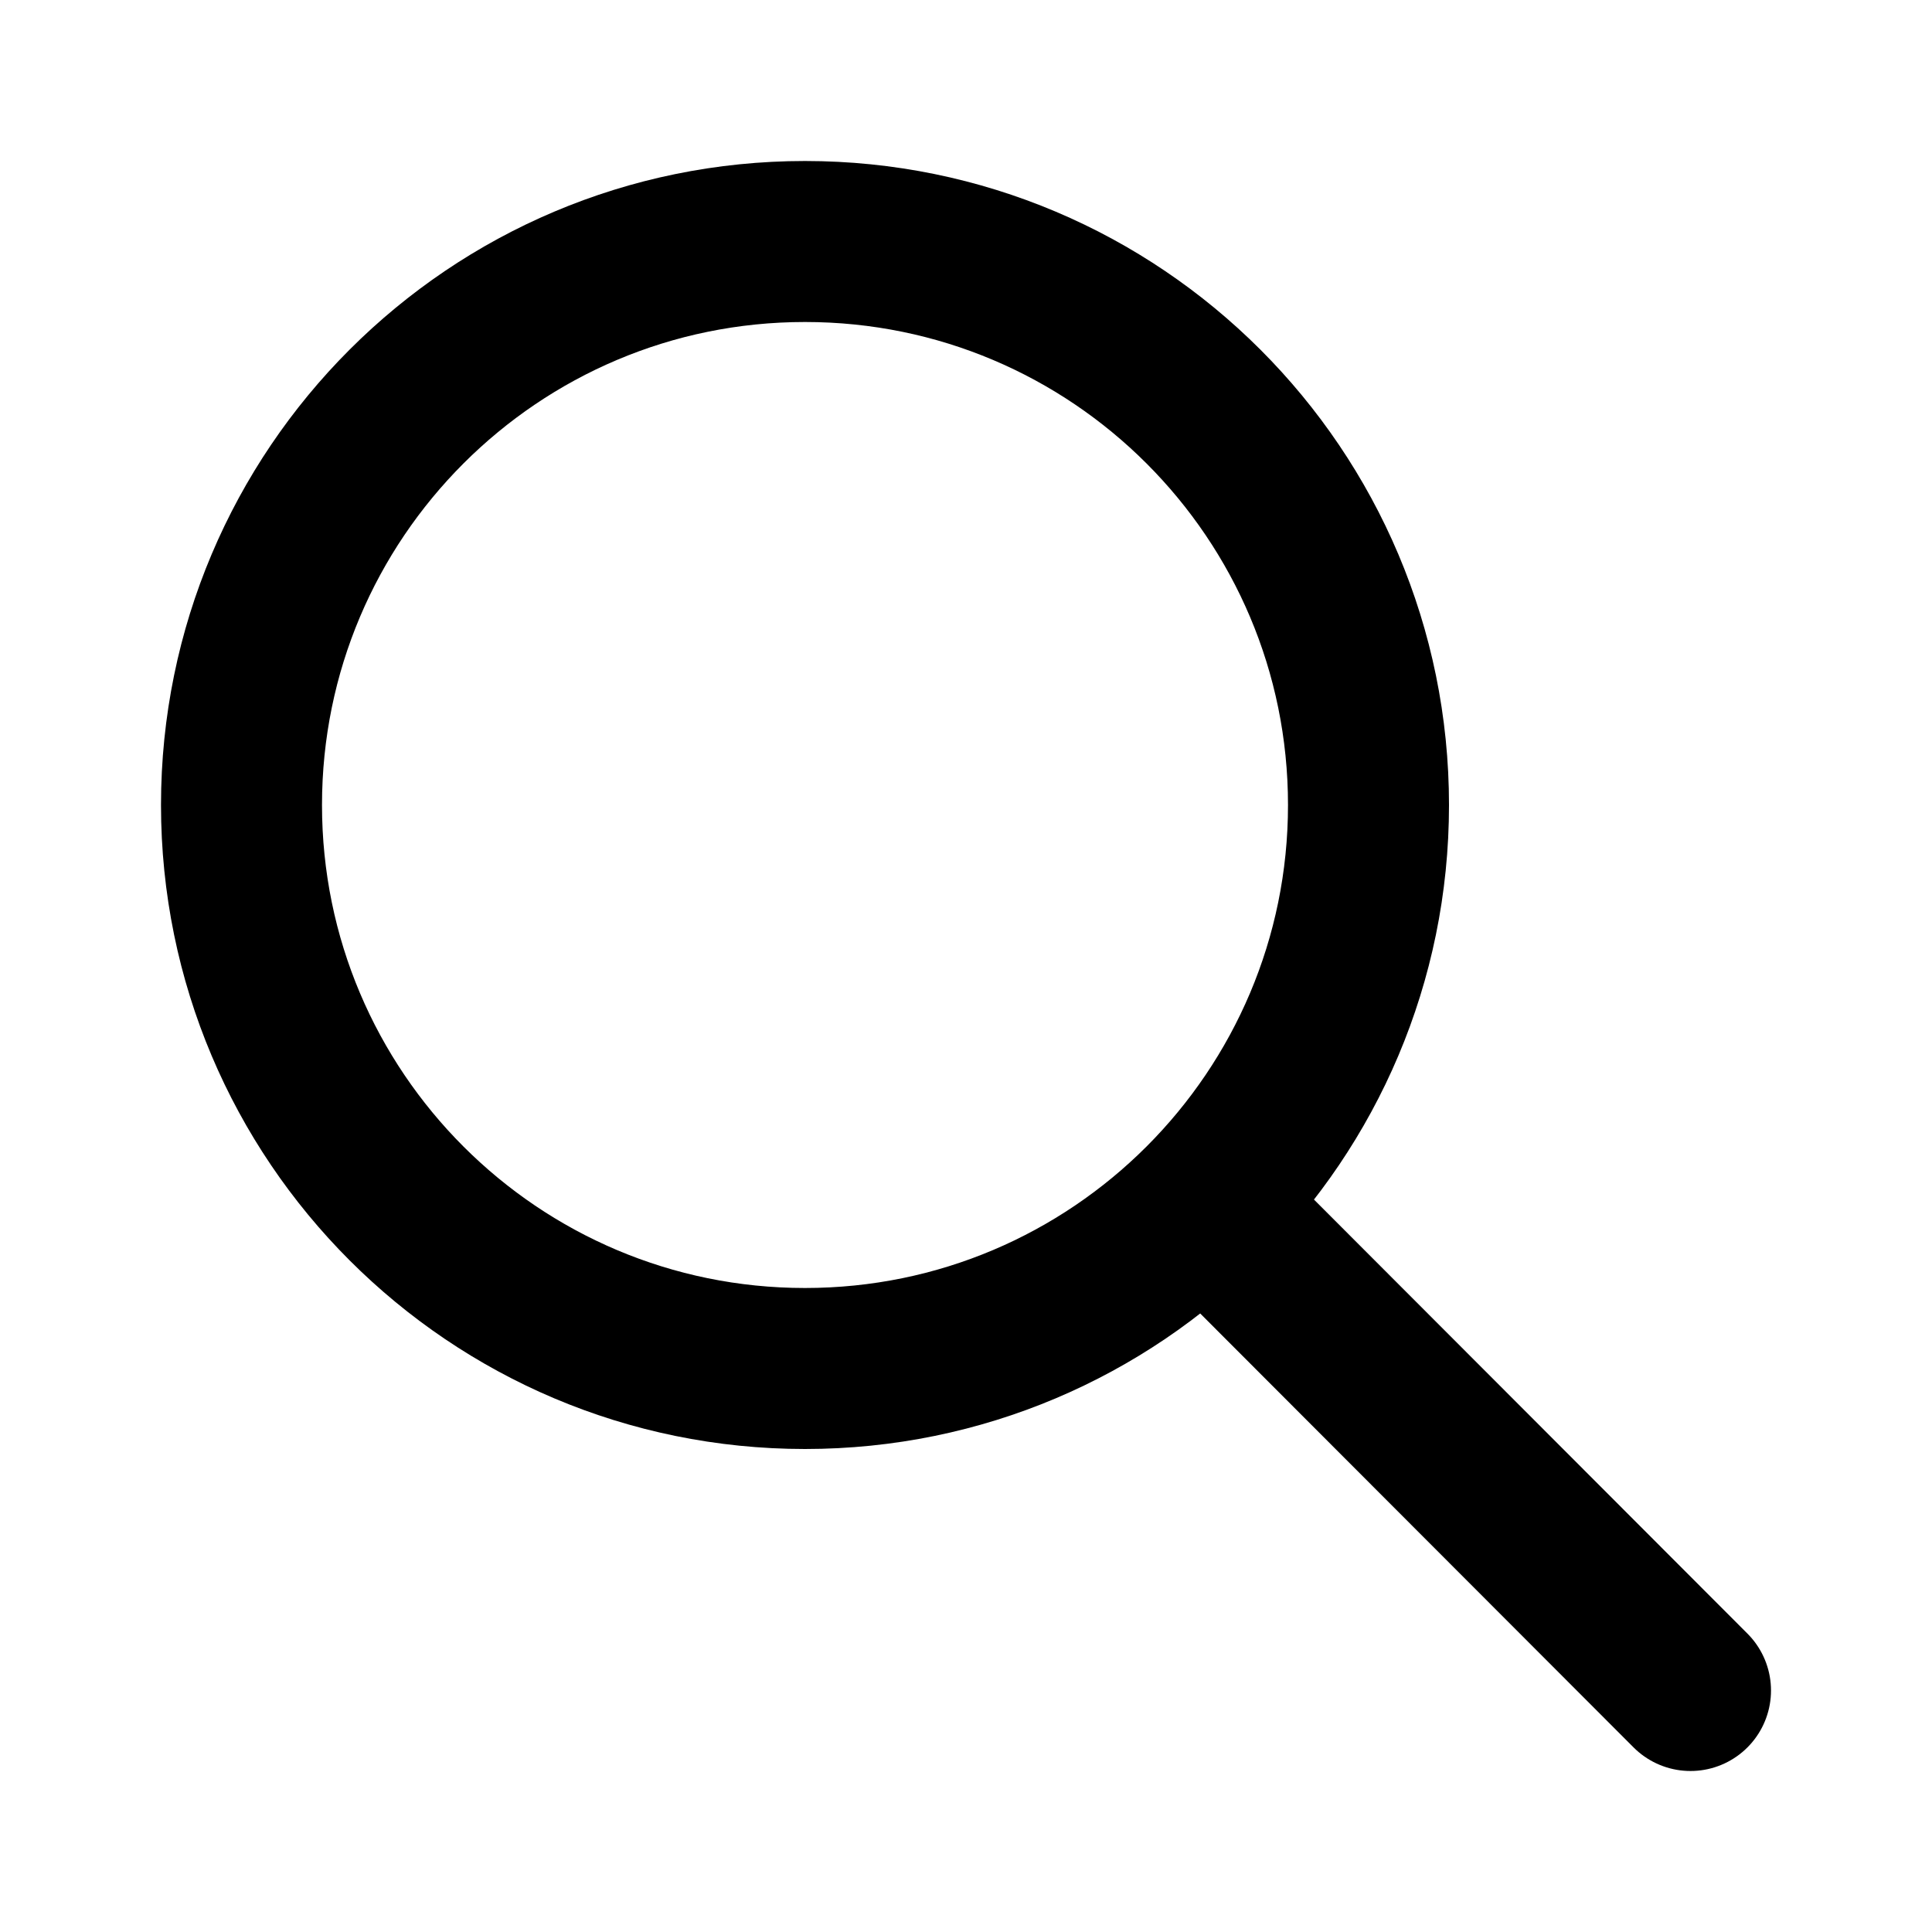
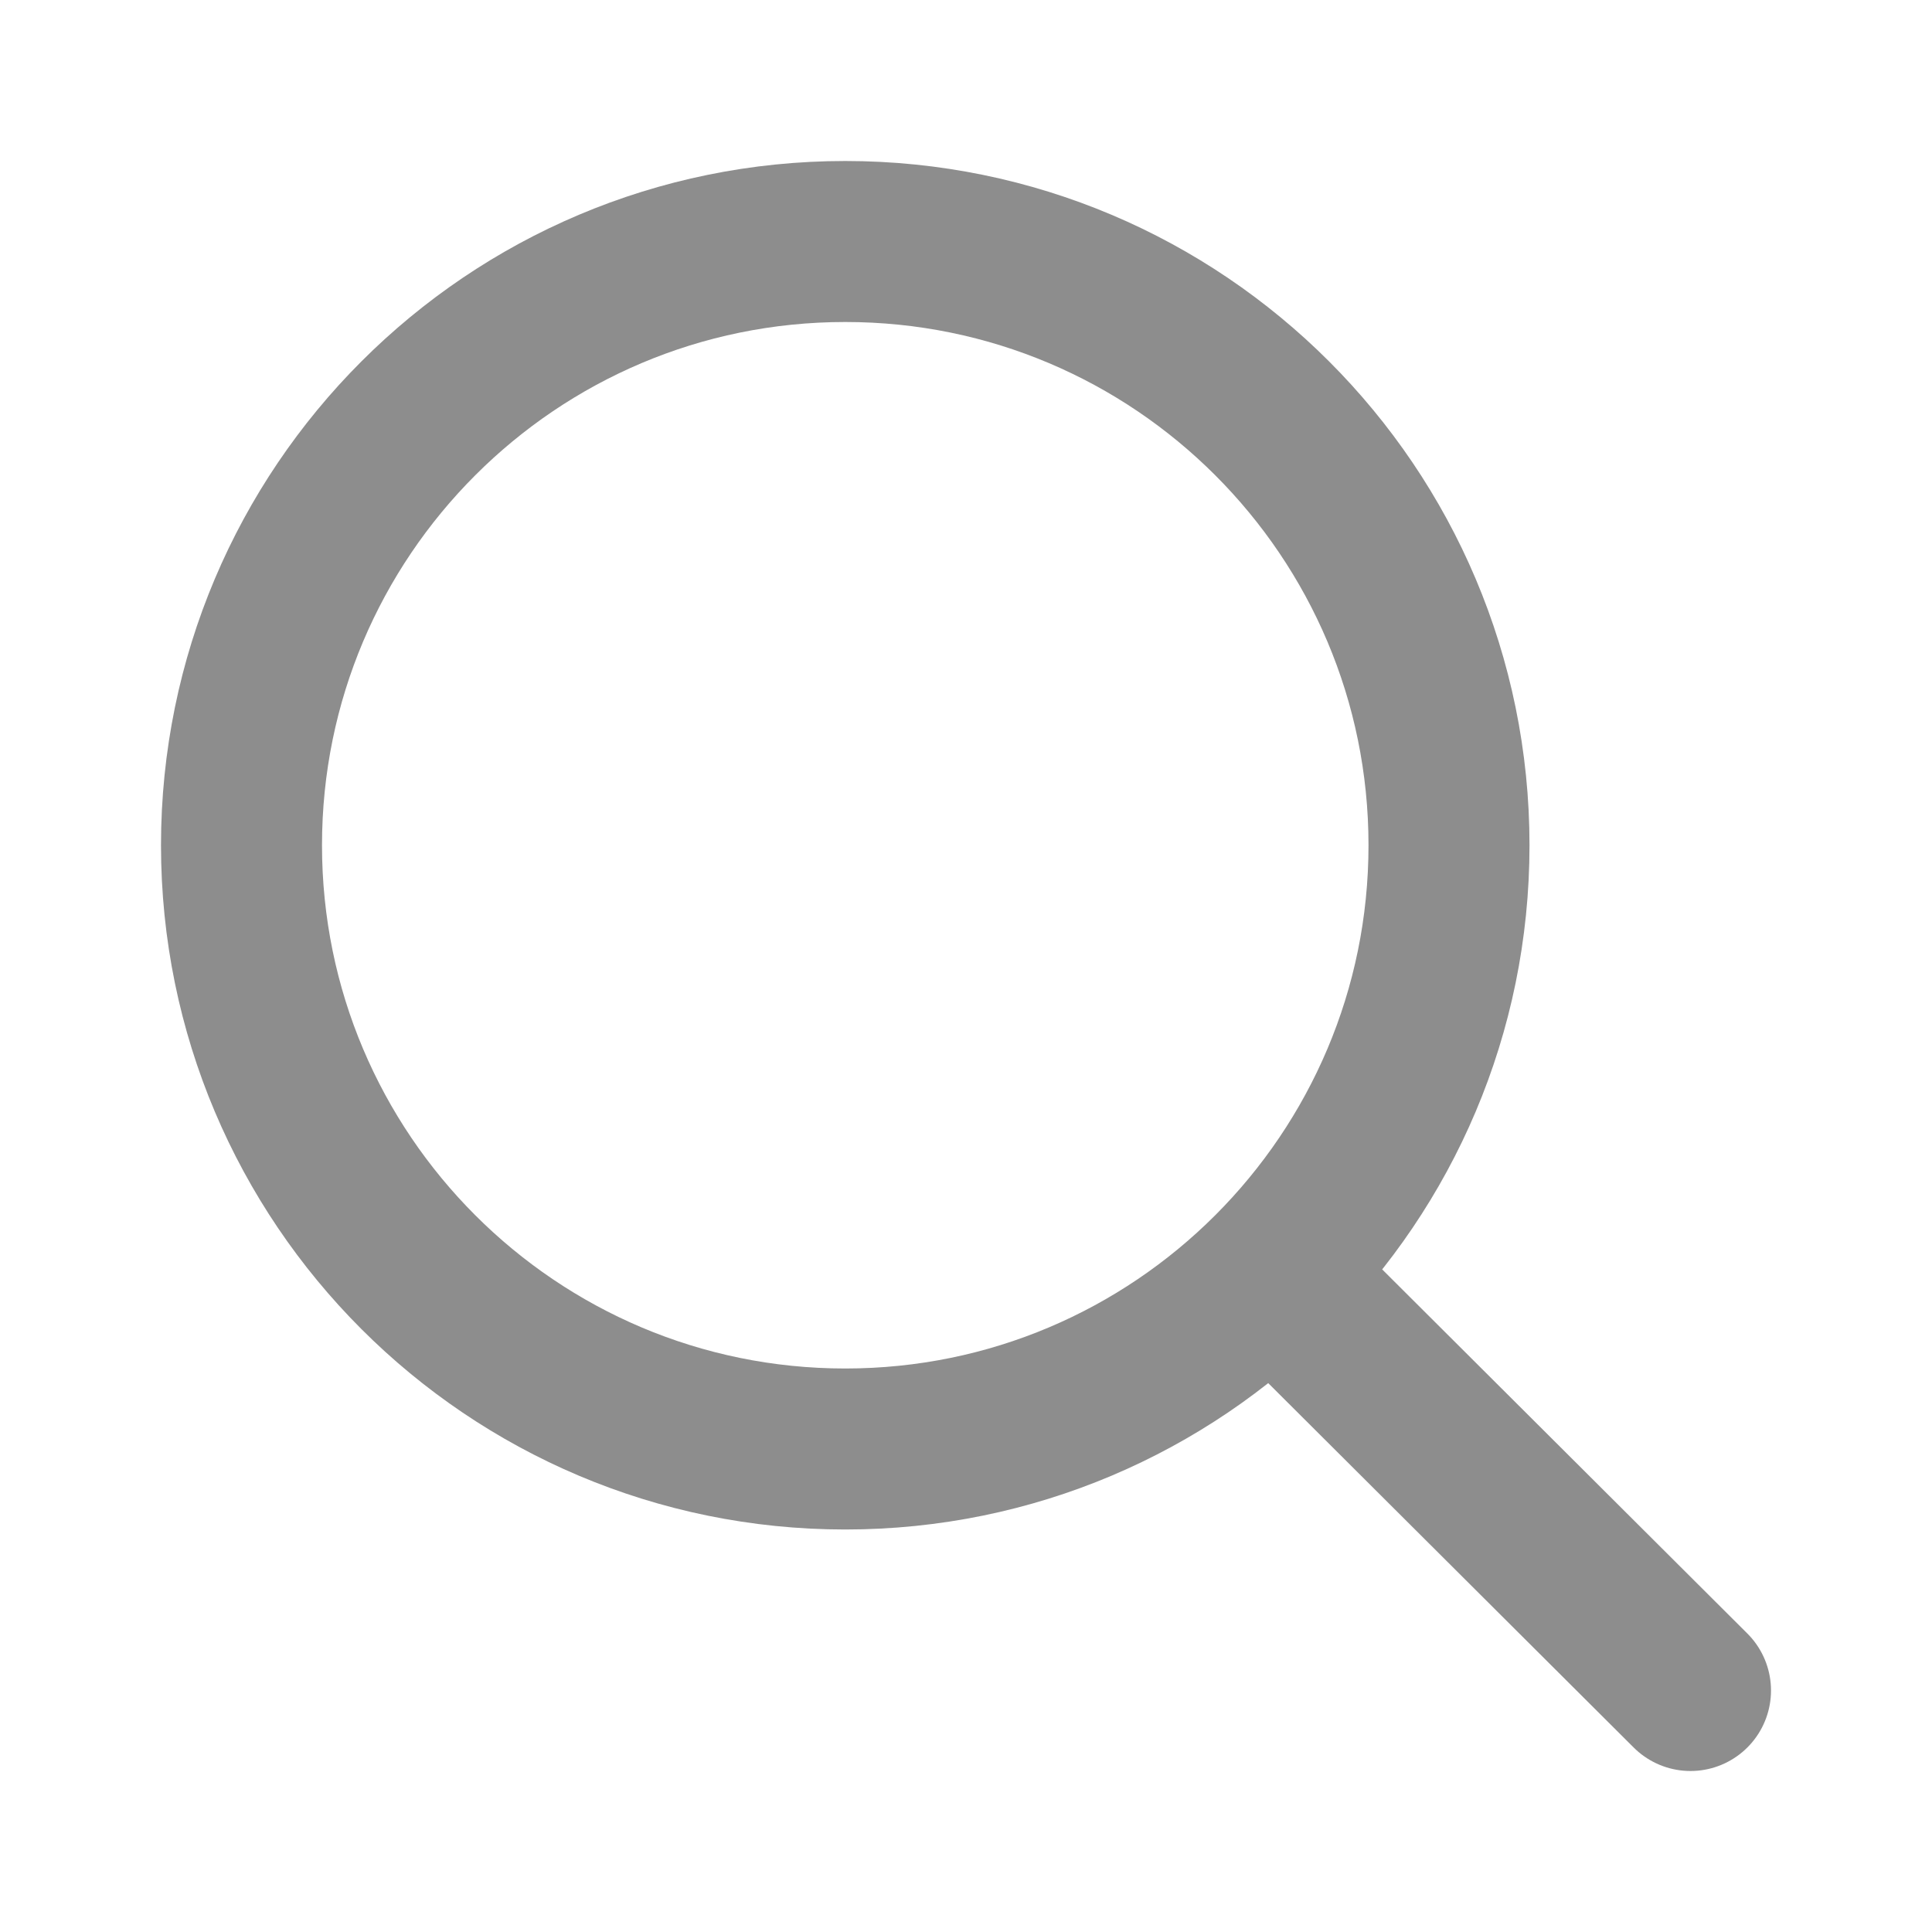
- <svg xmlns="http://www.w3.org/2000/svg" width="800px" height="800px" viewBox="0 0 24 24" fill="none">
-   <path d="M14.954 14.946L21 21M17 10C17 13.866 13.866 17 10 17C6.134 17 3 13.866 3 10C3 6.134 6.134 3 10 3C13.866 3 17 6.134 17 10Z" stroke="#000000" stroke-width="2" stroke-linecap="round" stroke-linejoin="round" />
+ <svg xmlns="http://www.w3.org/2000/svg" width="800px" height="800px" viewBox="0 0 24 24" fill="none" stroke="#8D8D8D">
+   <g id="SVGRepo_bgCarrier" stroke-width="0" />
+   <g id="SVGRepo_tracerCarrier" stroke-linecap="round" stroke-linejoin="round" />
+   <g id="SVGRepo_iconCarrier">
+     <path d="M15.796 15.811L21 21M18 10.5C18 14.642 14.642 18 10.5 18C6.358 18 3 14.642 3 10.5C3 6.358 6.358 3 10.5 3C14.642 3 18 6.358 18 10.5Z" stroke="#8D8D8D" stroke-width="2" stroke-linecap="round" stroke-linejoin="round" />
+   </g>
</svg>
